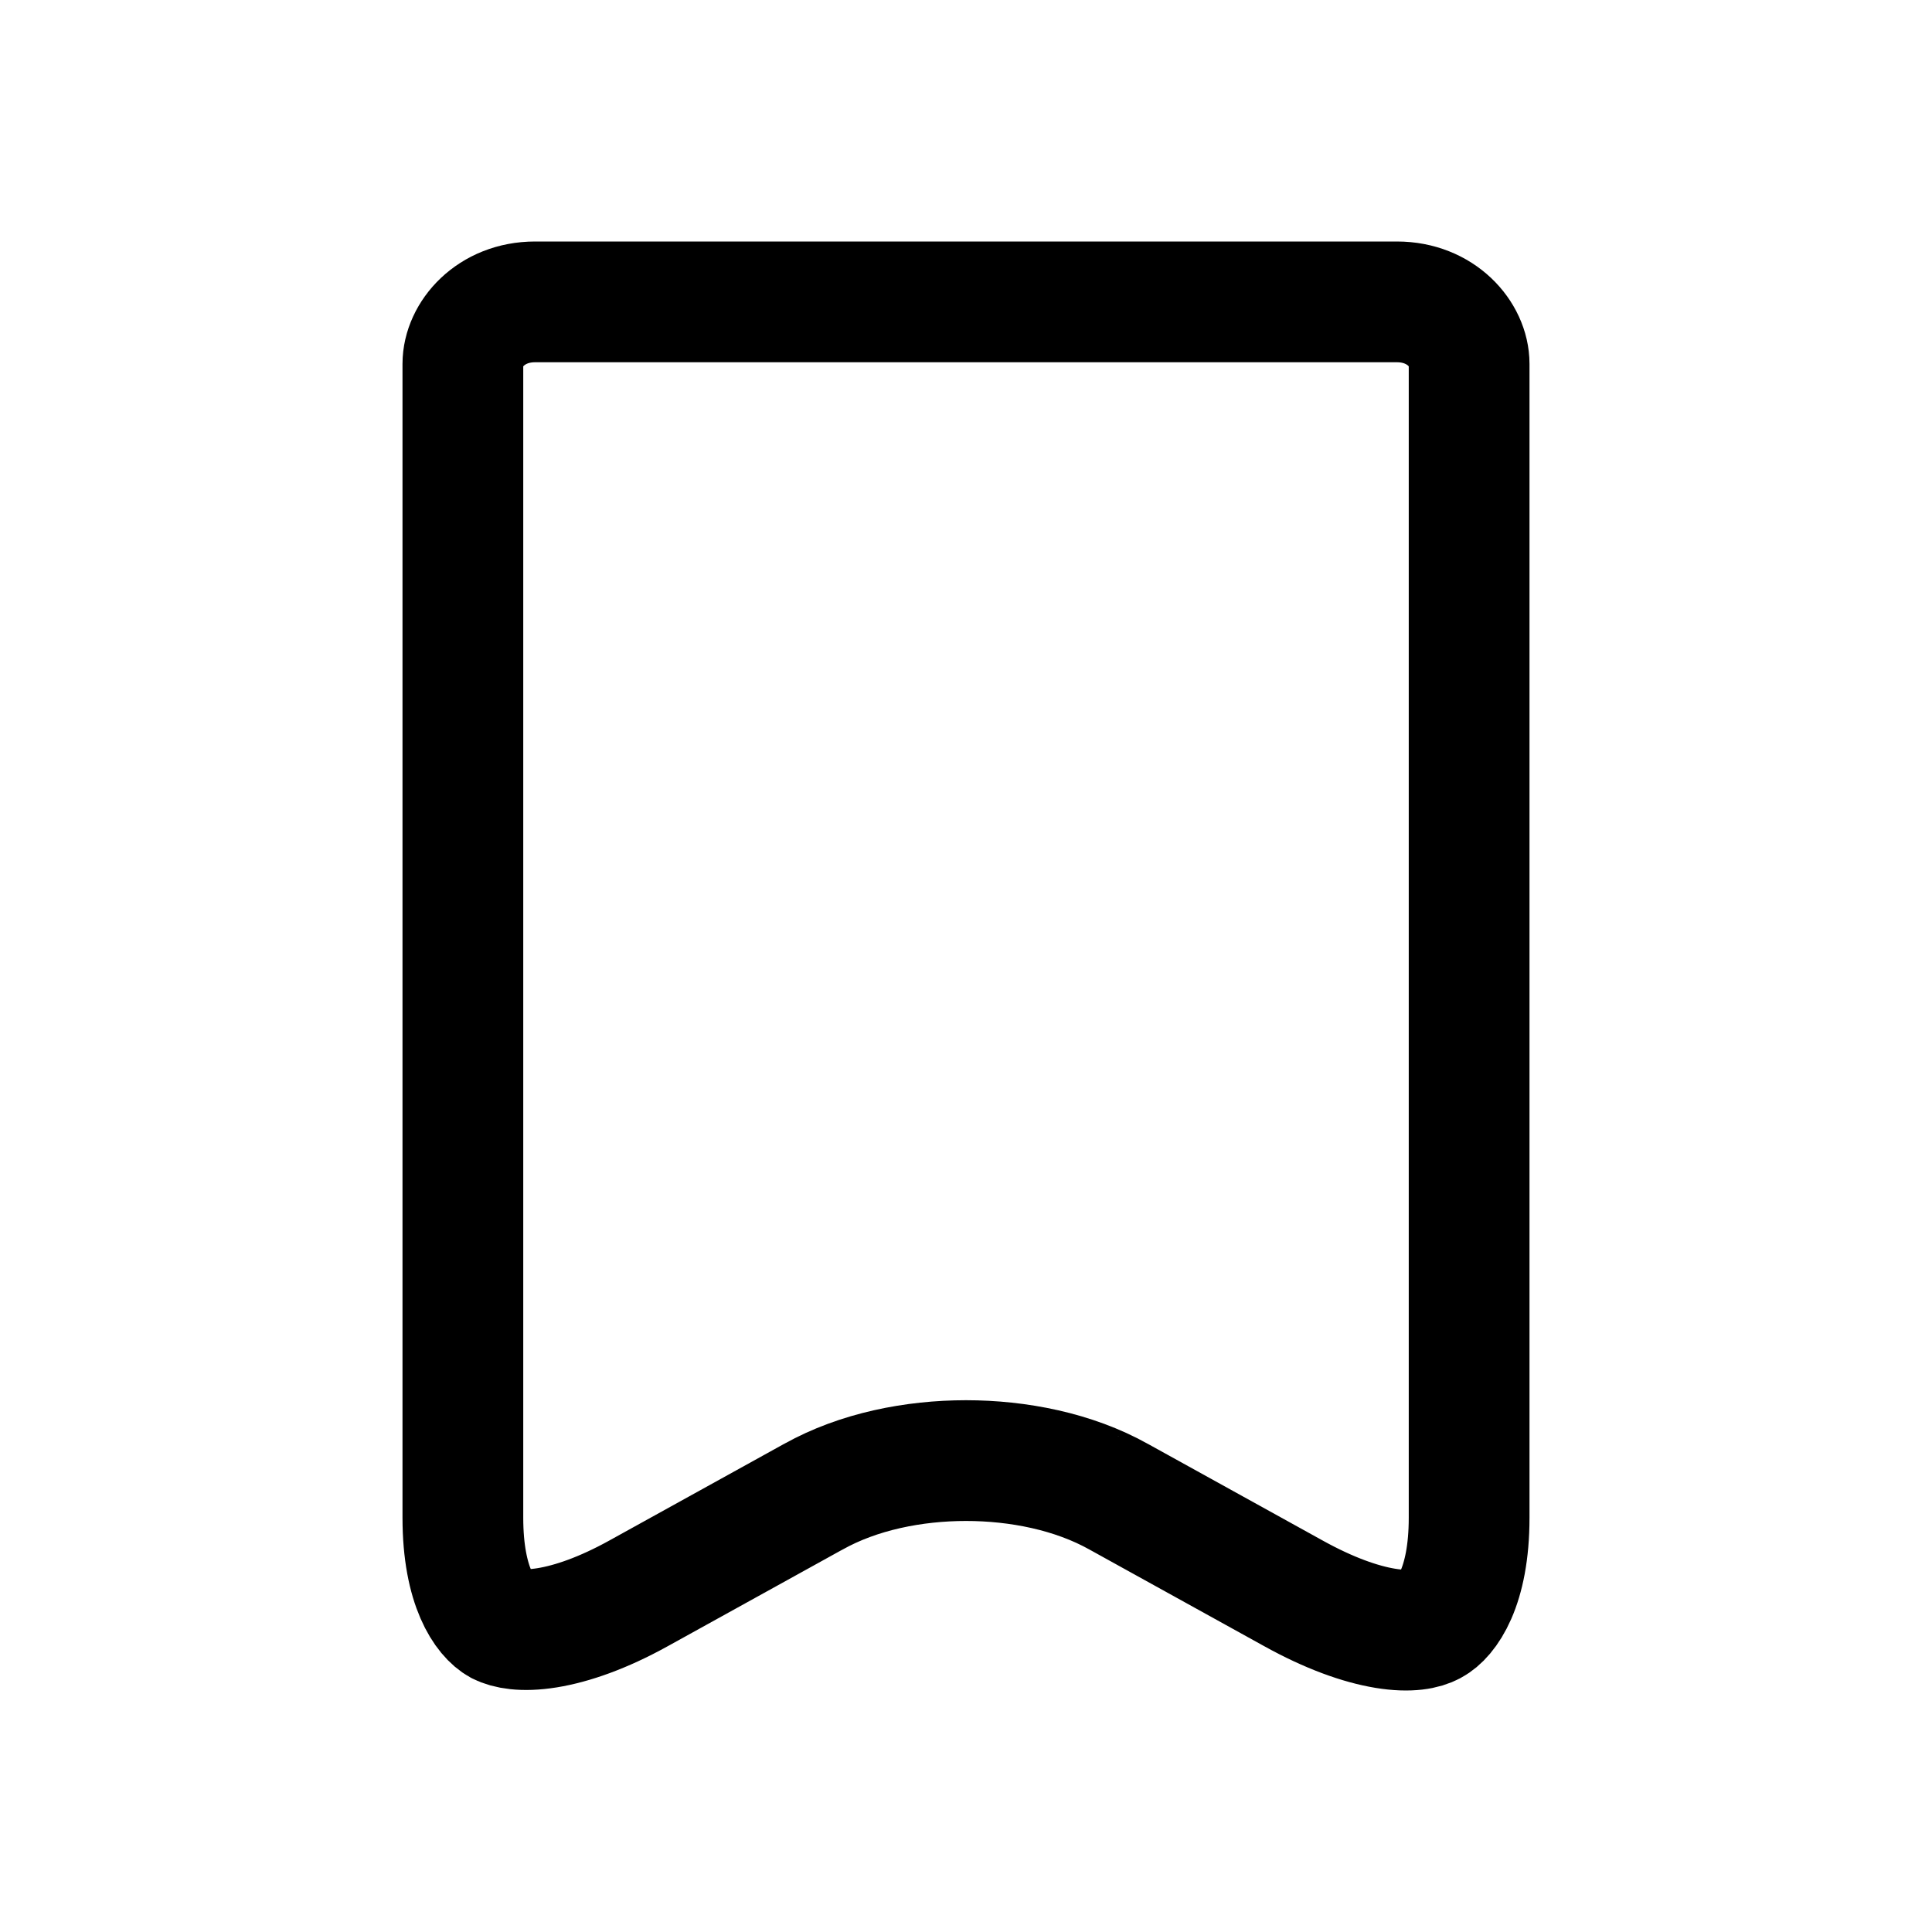
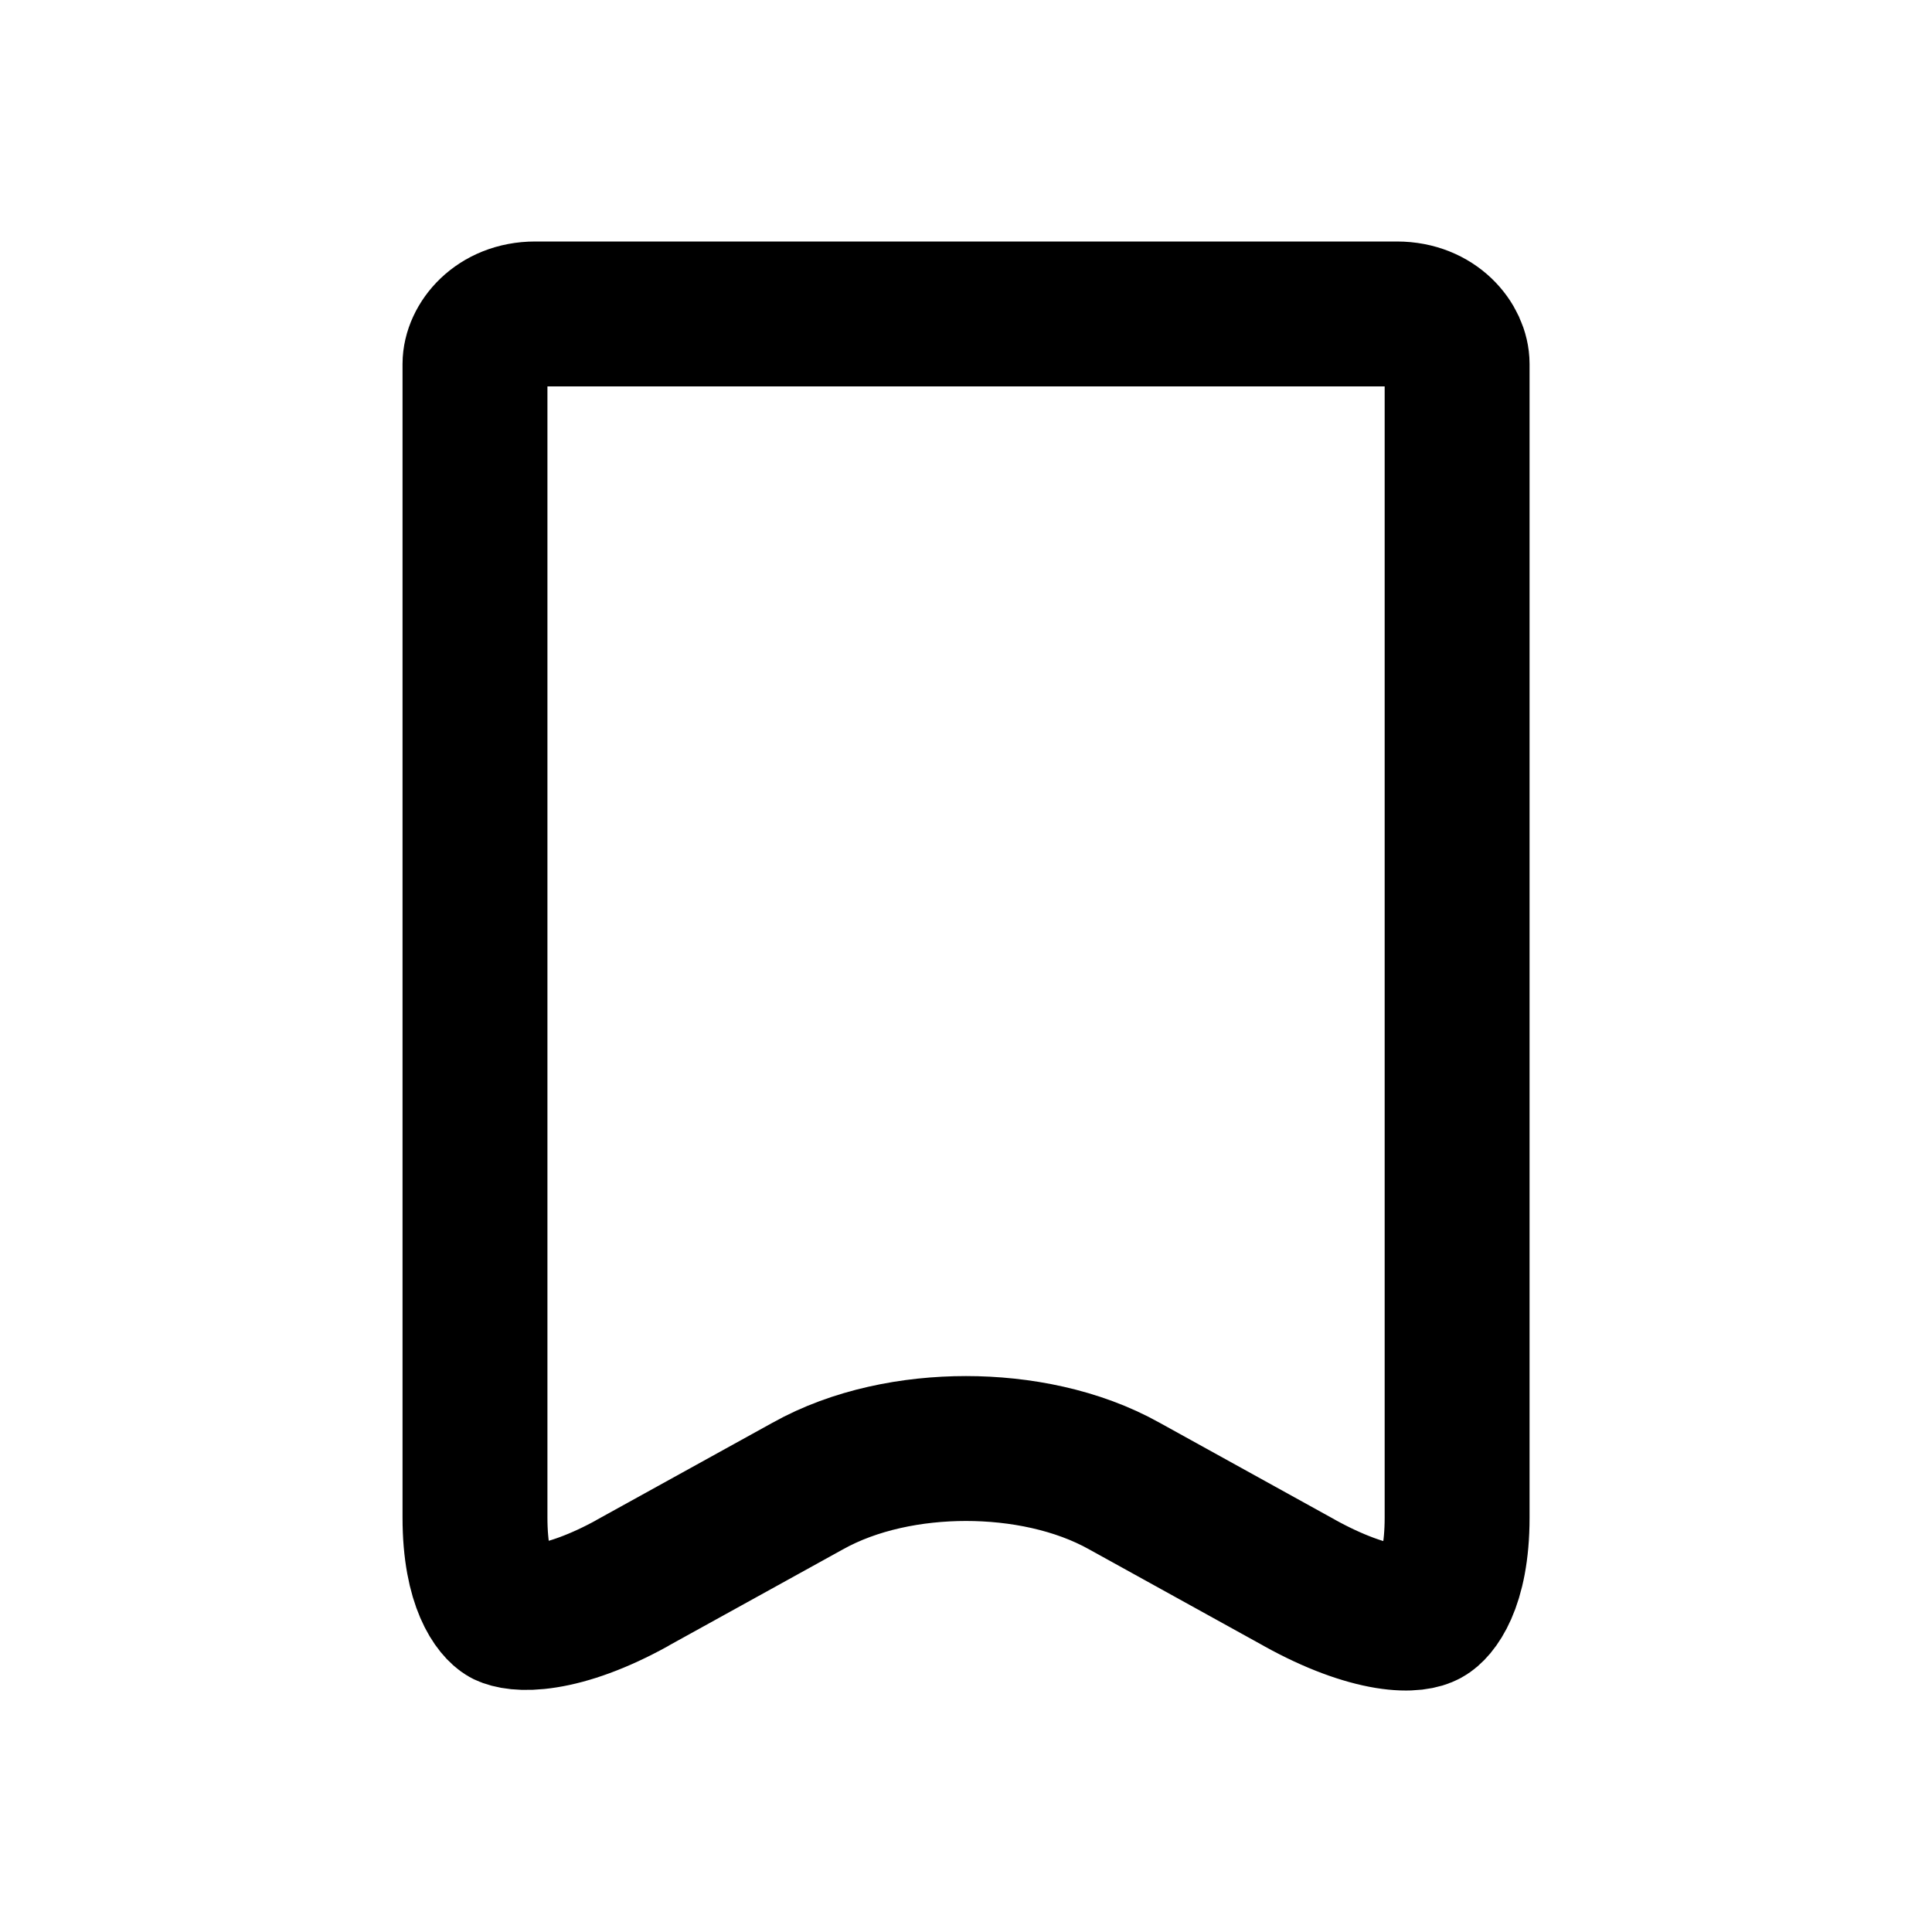
- <svg xmlns="http://www.w3.org/2000/svg" fill="none" viewBox="0 0 24 24">
-   <path stroke="currentColor" stroke-linecap="round" stroke-linejoin="round" stroke-width="1.5" d="M17.791 20.183L17.791 20.183L17.785 20.186C17.699 20.233 17.521 20.279 17.207 20.227C16.898 20.176 16.511 20.039 16.069 19.794L16.069 19.794L13.899 18.594C13.898 18.594 13.897 18.593 13.897 18.593C13.336 18.279 12.647 18.144 12 18.144C11.353 18.144 10.664 18.279 10.104 18.593C10.103 18.593 10.102 18.594 10.101 18.594L7.931 19.794L7.931 19.794C7.492 20.037 7.106 20.171 6.796 20.221C6.486 20.271 6.3 20.229 6.205 20.181C6.029 20.085 5.75 19.718 5.75 18.853V4.521C5.75 4.154 6.098 3.75 6.647 3.75H17.353C17.902 3.75 18.25 4.154 18.25 4.521V18.853C18.25 19.724 17.967 20.09 17.791 20.183Z" />
+ <svg xmlns="http://www.w3.org/2000/svg" fill="none" viewBox="0 0 20 20">
+   <path stroke="currentColor" stroke-linecap="round" stroke-linejoin="round" stroke-width="1.5" d="M14.768 16.709L14.768 16.709L14.762 16.712C14.722 16.734 14.604 16.773 14.36 16.733C14.12 16.693 13.811 16.585 13.452 16.386L13.451 16.385L11.642 15.385C11.152 15.11 10.554 14.995 10 14.995C9.446 14.995 8.849 15.11 8.359 15.385L6.549 16.385L6.549 16.386C6.193 16.583 5.885 16.689 5.644 16.727C5.406 16.765 5.279 16.731 5.229 16.707C5.141 16.657 4.917 16.41 4.917 15.71V3.768C4.917 3.54 5.142 3.25 5.54 3.25H14.461C14.859 3.25 15.084 3.54 15.084 3.768V15.71C15.084 16.42 14.852 16.664 14.768 16.709Z" />
</svg>
